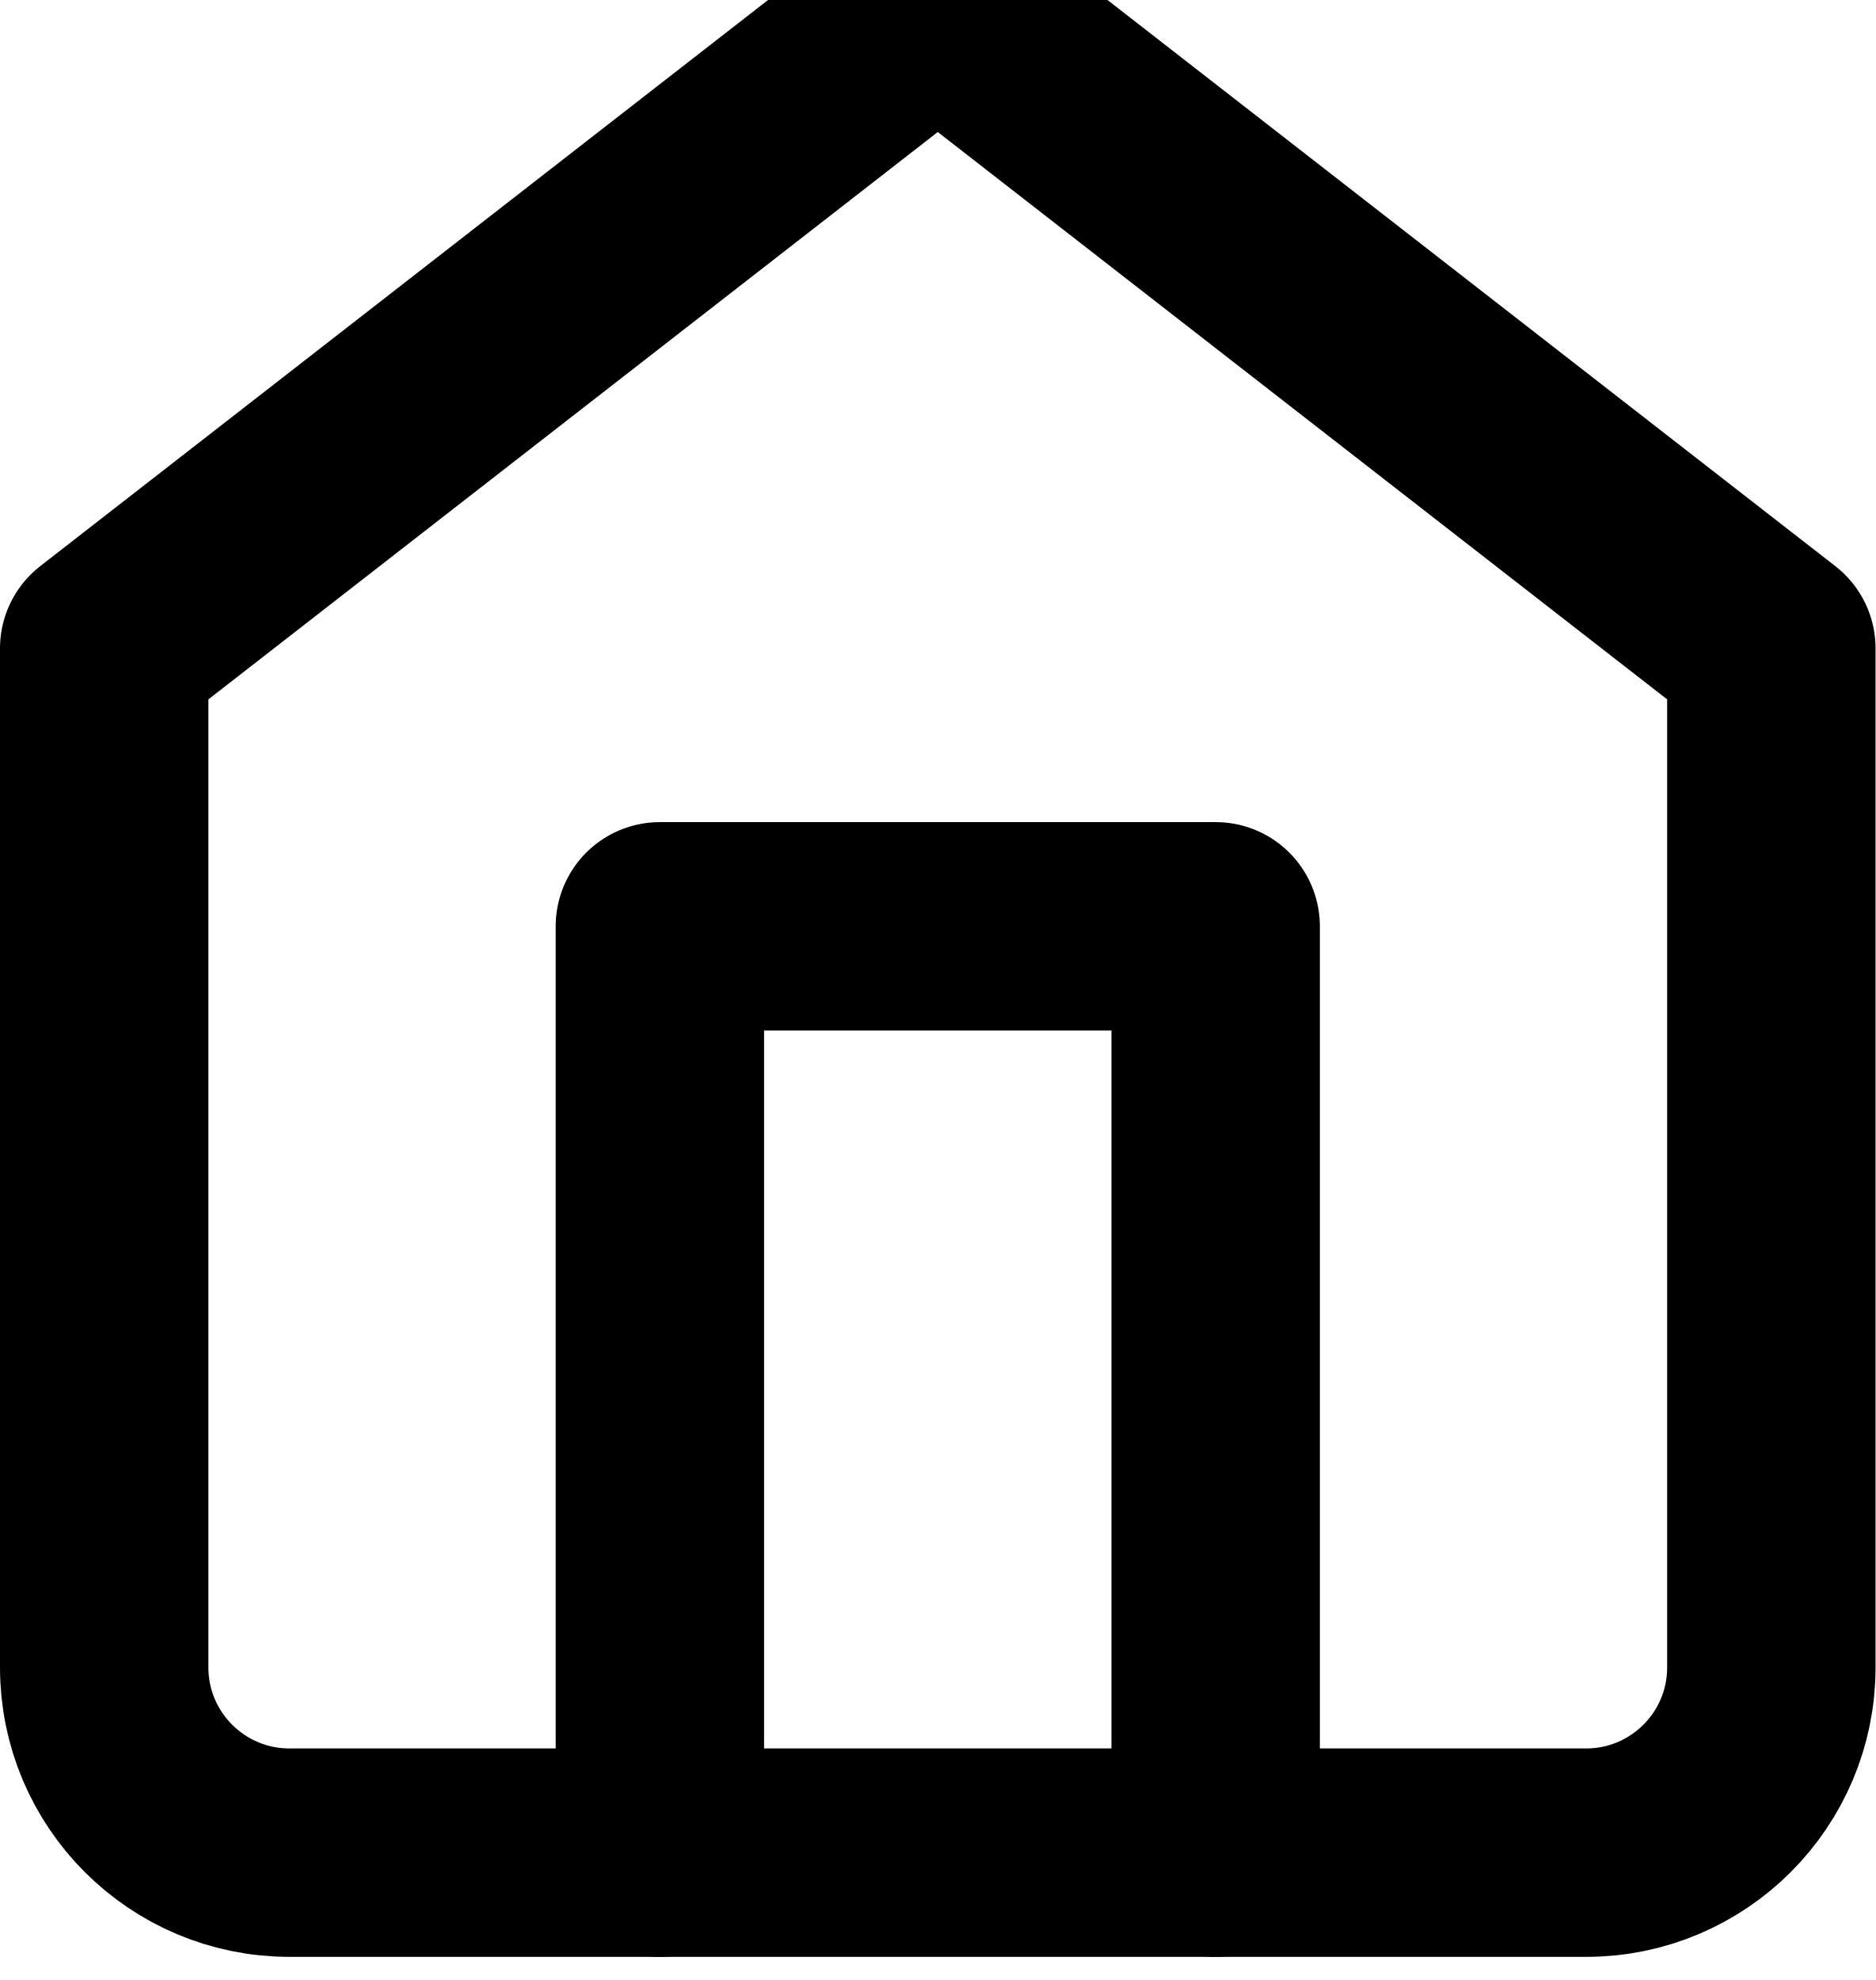
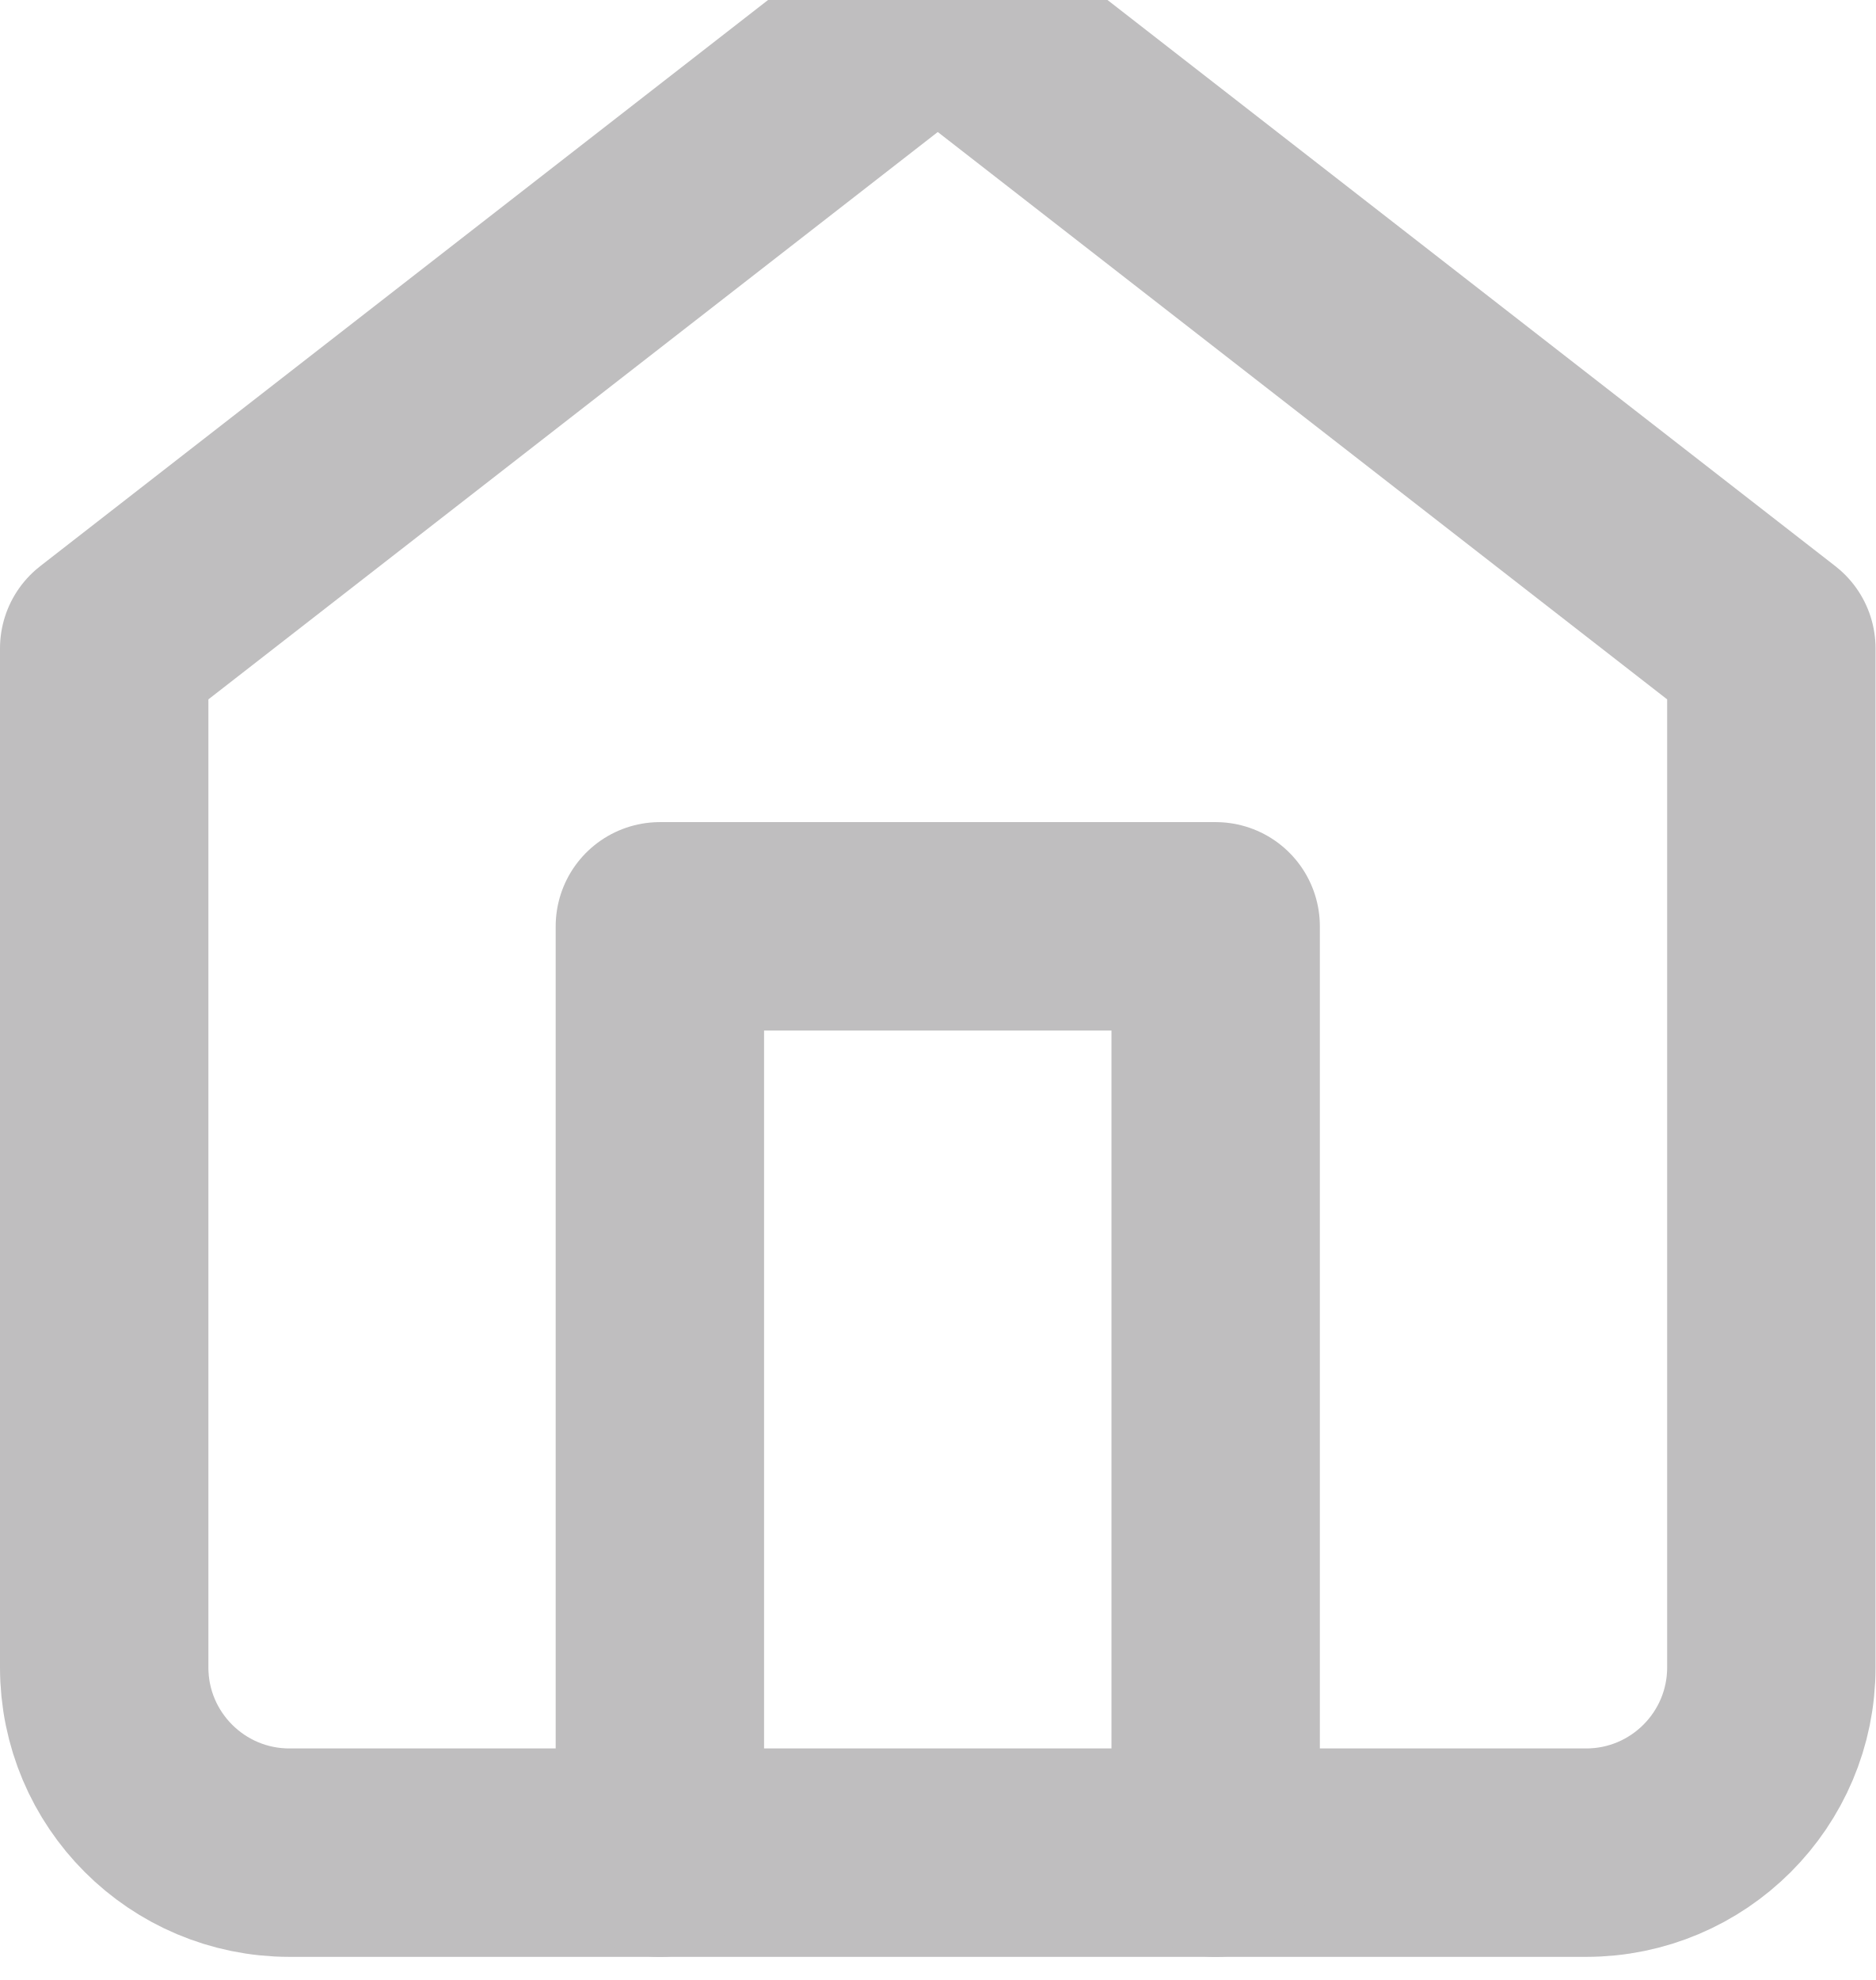
<svg xmlns="http://www.w3.org/2000/svg" width="18" height="19" viewBox="0 0 18 19" fill="none">
-   <path fill-rule="evenodd" clip-rule="evenodd" d="M1 6.222L9 0L17 6.222V16C17 16.982 16.204 17.778 15.222 17.778H2.778C1.796 17.778 1 16.982 1 16V6.222Z" stroke="black" stroke-width="2" stroke-linecap="round" stroke-linejoin="round" />
-   <path d="M6.333 17.778V8.889H11.667V17.778" stroke="black" stroke-width="2" stroke-linecap="round" stroke-linejoin="round" />
+   <path fill-rule="evenodd" clip-rule="evenodd" d="M1 6.222L9 0L17 6.222V16C17 16.982 16.204 17.778 15.222 17.778H2.778C1.796 17.778 1 16.982 1 16V6.222Z" stroke="#BFBEBF" stroke-width="2" stroke-linecap="round" stroke-linejoin="round" />
+   <path d="M6.333 17.778V8.889H11.667V17.778" stroke="#BFBEBF" stroke-width="2" stroke-linecap="round" stroke-linejoin="round" />
</svg>
